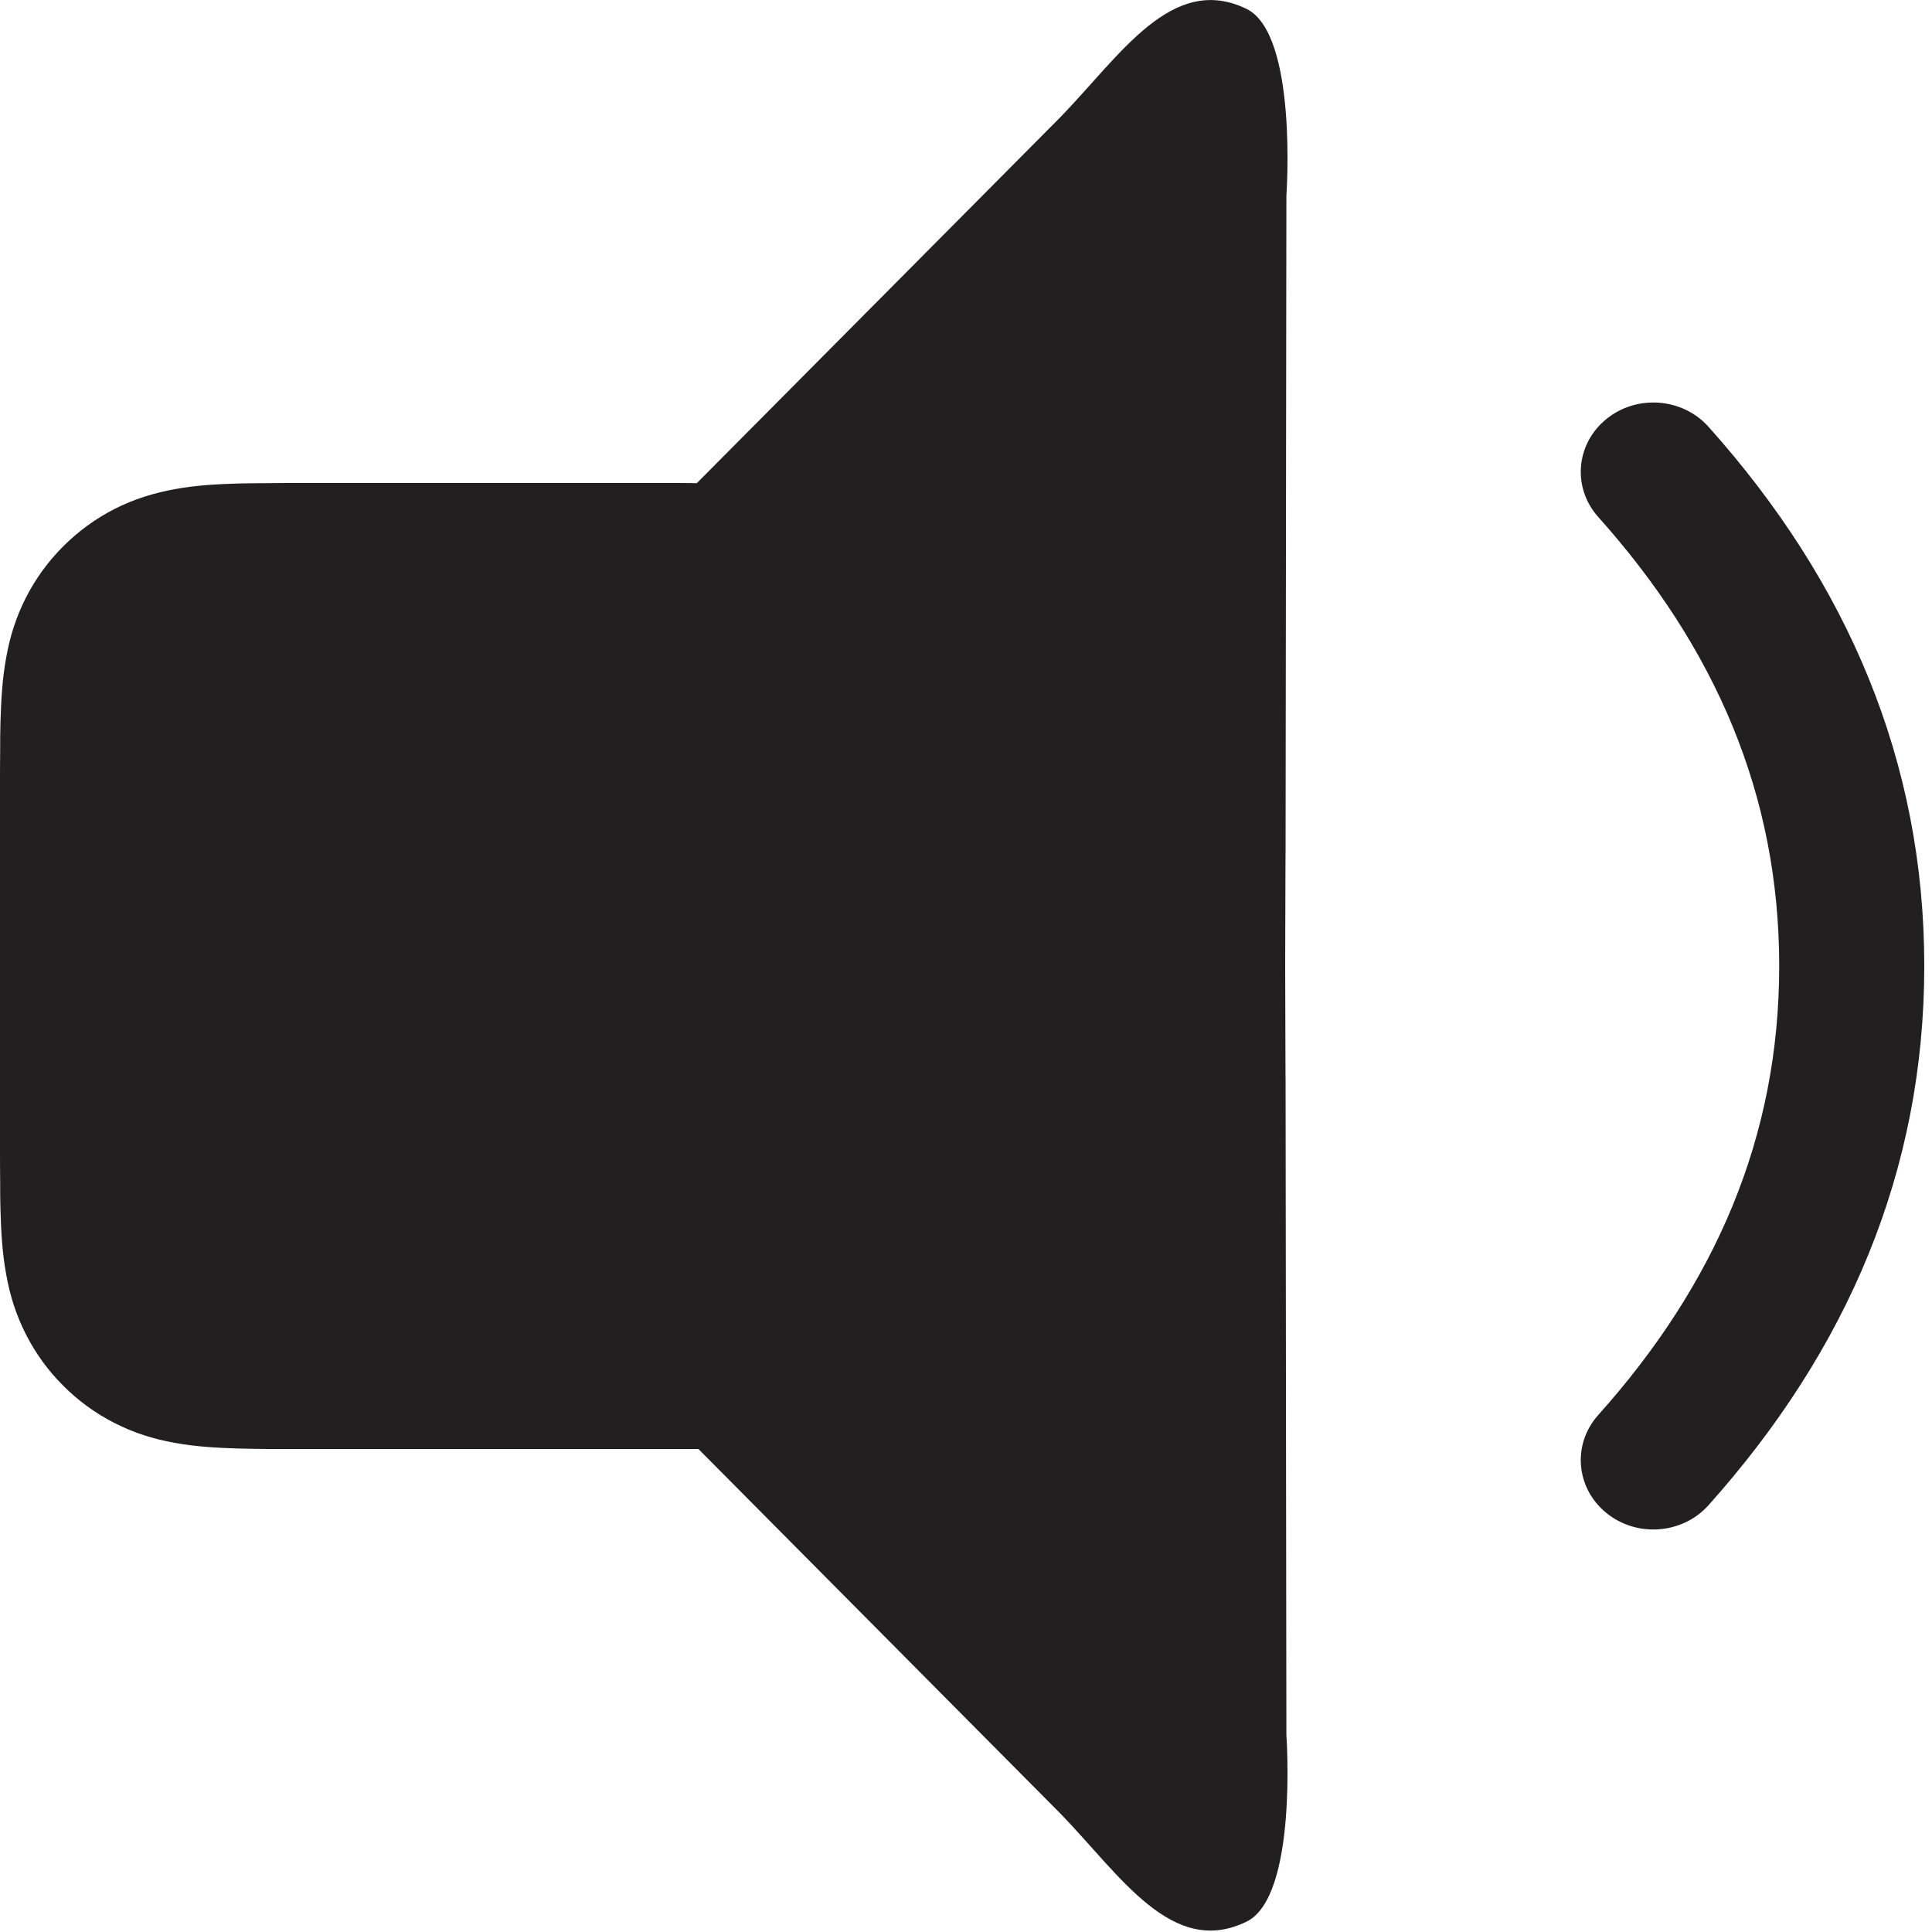
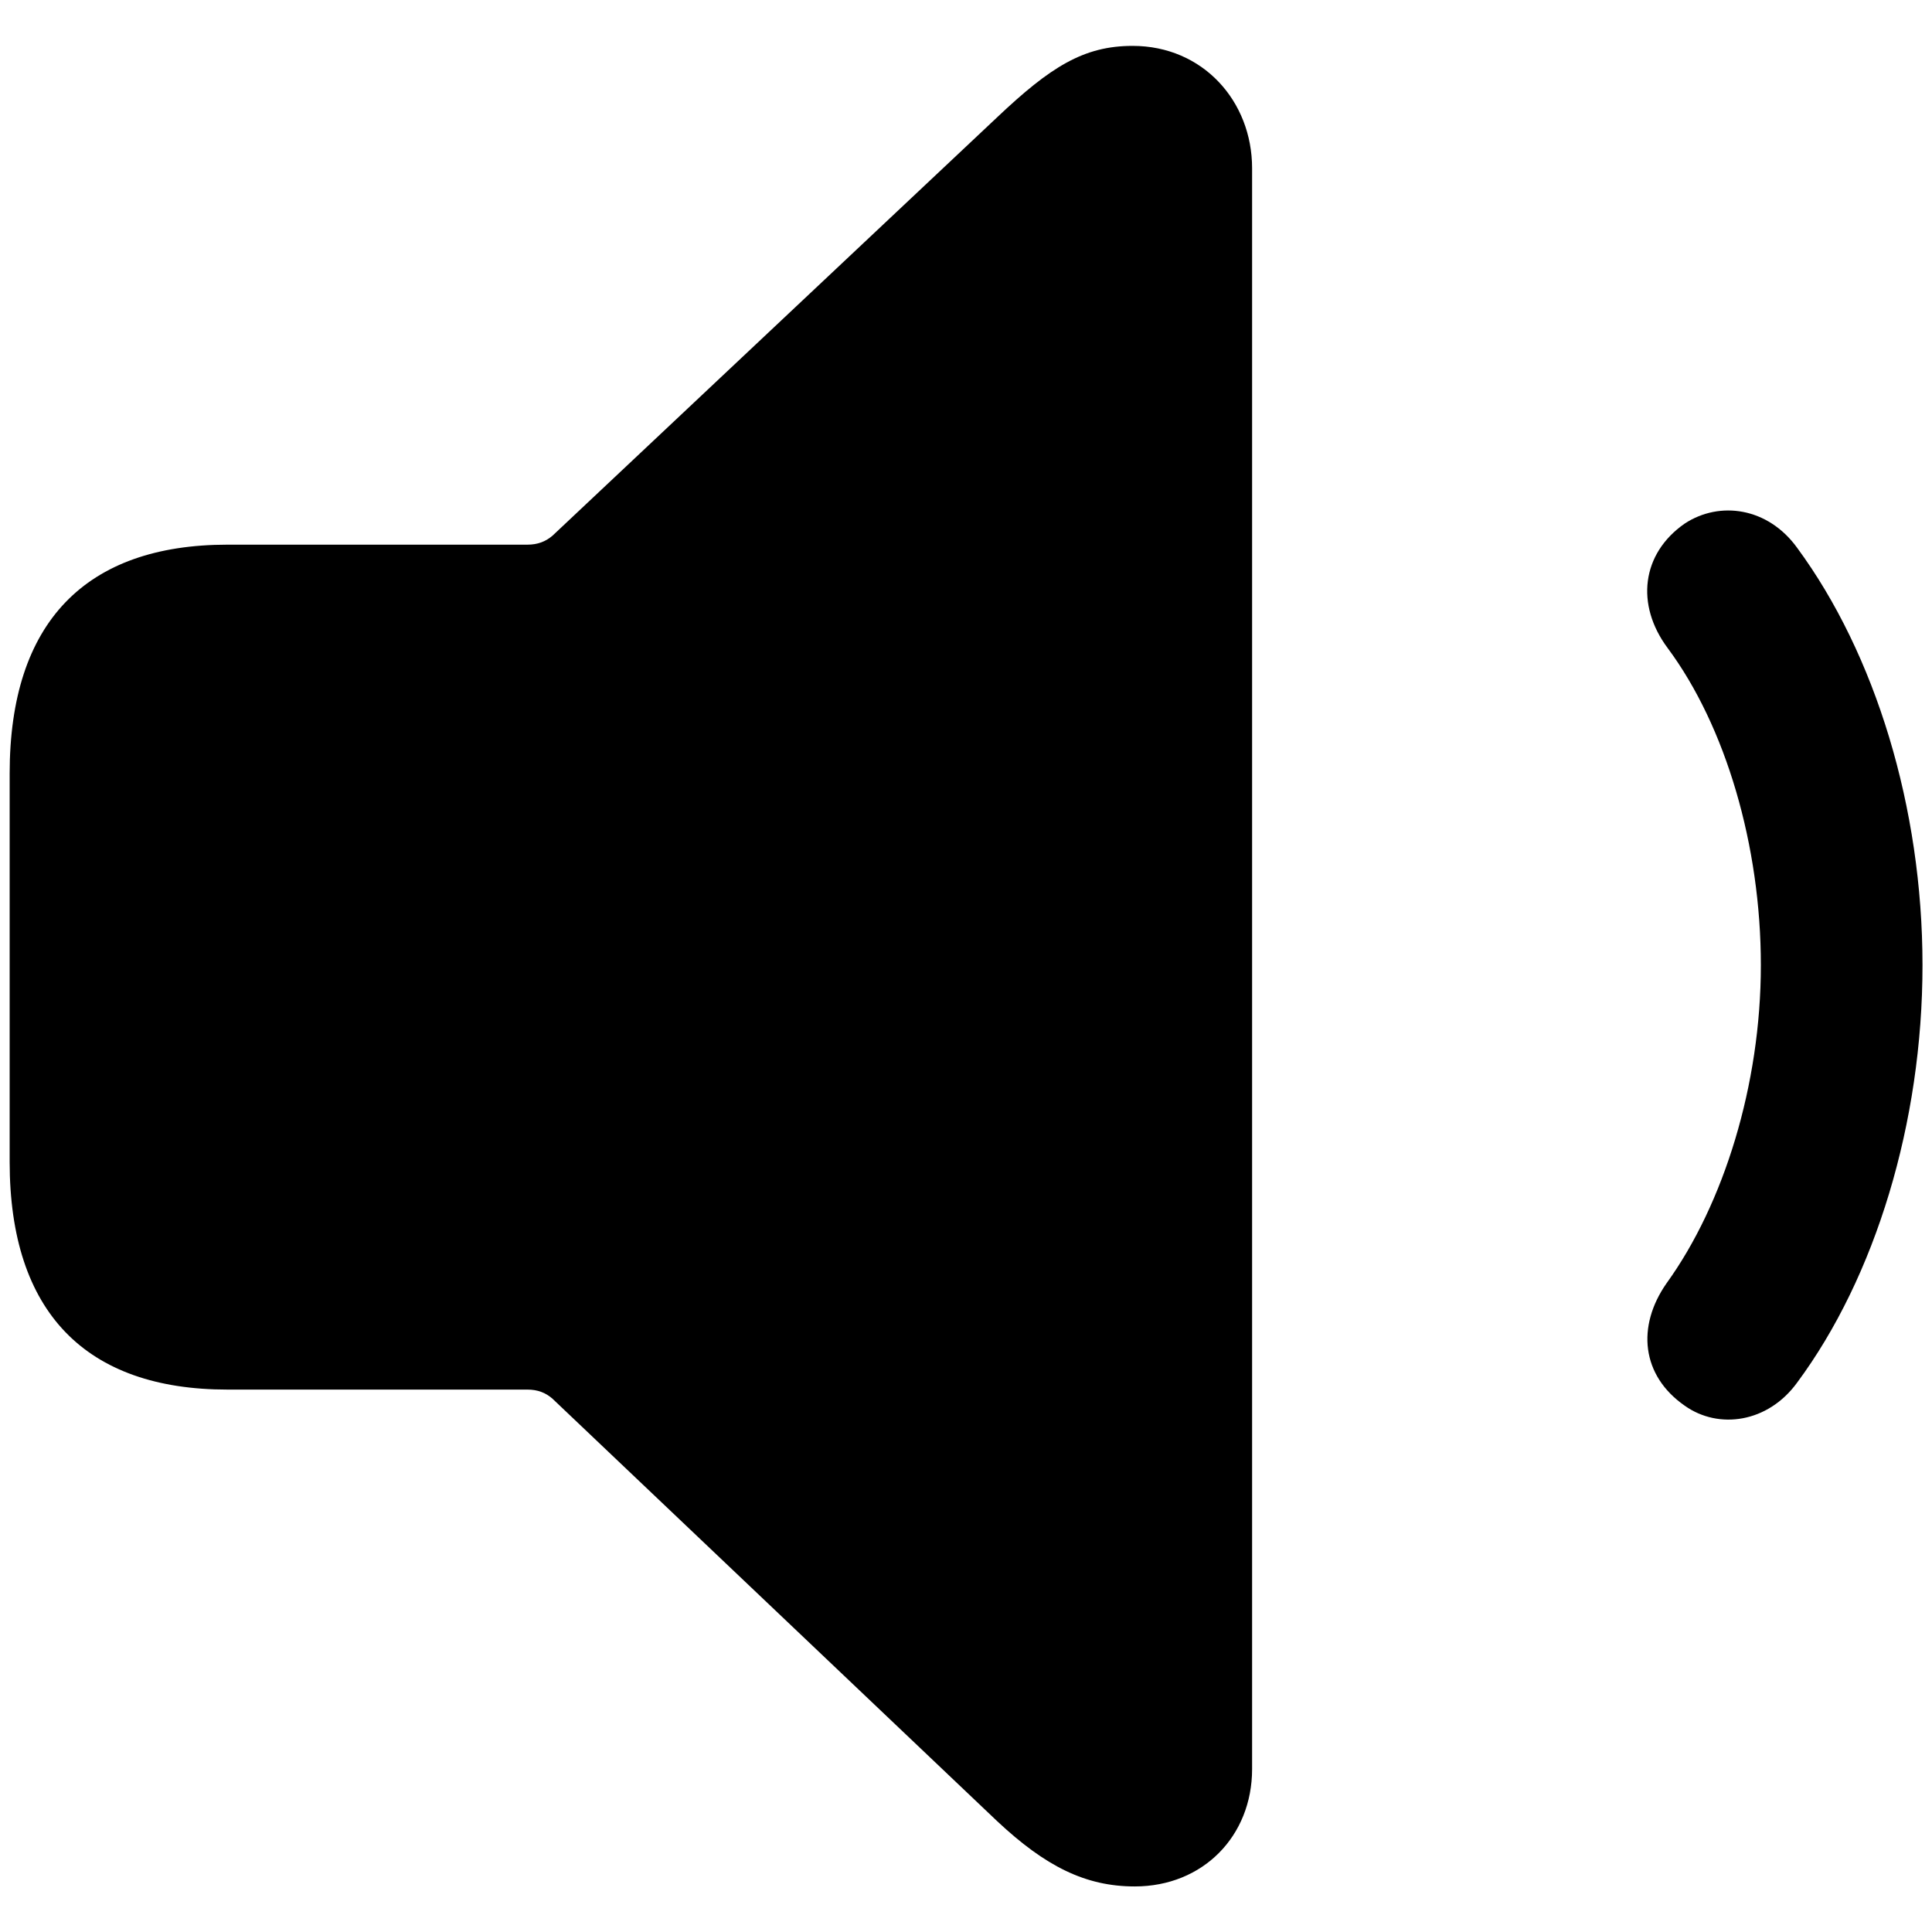
<svg xmlns="http://www.w3.org/2000/svg" width="12px" height="12px" viewBox="0 0 12 12" version="1.1">
-   <defs />
-   <g id="Page-1" stroke="none" stroke-width="1" fill="none" fill-rule="evenodd">
-     <g id="macOS-VolumeLo" fill="#221F20">
-       <path d="M11.051,6 C11.051,7.066 10.652,7.979 9.926,8.79 C9.765,8.971 9.787,9.242 9.977,9.397 C10.166,9.551 10.45,9.53 10.612,9.349 C11.477,8.382 11.952,7.27 11.952,6 C11.952,4.73 11.477,3.618 10.612,2.651 C10.45,2.47 10.166,2.449 9.977,2.603 C9.787,2.758 9.765,3.029 9.926,3.21 C10.652,4.021 11.051,4.934 11.051,6" id="Fill-1" />
-       <path d="M4.328,3.001 L6.589,0.725 C6.959,0.343 7.28,-0.169 7.742,0.055 C8.062,0.211 7.99,1.215 7.99,1.215 C7.99,1.215 7.987,3.484 7.984,5.971 C7.982,8.466 7.982,3.526 7.984,6.021 C7.987,8.508 7.99,10.777 7.99,10.777 C7.99,10.777 8.062,11.781 7.742,11.936 C7.28,12.161 6.959,11.649 6.589,11.267 L4.338,9 L4.123,9 L1.877,9 L1.662,9 C1.602,8.999 1.541,8.999 1.481,8.997 C1.349,8.993 1.217,8.986 1.087,8.962 C0.955,8.939 0.832,8.9 0.712,8.839 C0.594,8.779 0.486,8.701 0.393,8.607 C0.299,8.514 0.221,8.406 0.161,8.288 C0.1,8.168 0.061,8.045 0.038,7.913 C0.014,7.783 0.007,7.651 0.003,7.519 C0.001,7.459 0.001,7.399 0.001,7.338 C0,7.267 0,7.195 0,7.123 L0,4.877 C0,4.805 0,4.734 0.001,4.662 C0.001,4.602 0.001,4.541 0.003,4.481 C0.007,4.35 0.014,4.217 0.038,4.087 C0.061,3.955 0.1,3.832 0.161,3.712 C0.221,3.594 0.299,3.487 0.393,3.393 C0.486,3.3 0.594,3.221 0.712,3.161 C0.832,3.1 0.955,3.062 1.087,3.038 C1.217,3.014 1.349,3.007 1.481,3.003 C1.541,3.002 1.602,3.001 1.662,3.001 C1.734,3 1.805,3 1.877,3 L4.123,3 C4.192,3 4.26,3 4.328,3.001 Z" id="Combined-Shape" />
-     </g>
-   </g>
+   <path d="M7.048,11.717 C7.471,11.717 7.777,11.405 7.777,10.988 L7.777,1.045 C7.777,0.628 7.471,0.285 7.035,0.285 C6.73,0.285 6.524,0.416 6.194,0.728 L3.432,3.327 C3.389,3.364 3.339,3.383 3.276,3.383 L1.413,3.383 C0.534,3.383 0.06,3.863 0.06,4.804 L0.06,7.217 C0.06,8.152 0.534,8.631 1.413,8.631 L3.276,8.631 C3.339,8.631 3.389,8.65 3.432,8.688 L6.194,11.312 C6.493,11.592 6.742,11.717 7.048,11.717 Z M10.464,8.731 C10.675,8.881 10.981,8.837 11.162,8.588 C11.648,7.933 11.941,6.973 11.941,5.995 C11.941,5.016 11.648,4.062 11.162,3.402 C10.981,3.152 10.682,3.109 10.464,3.252 C10.195,3.439 10.158,3.757 10.358,4.025 C10.719,4.511 10.937,5.253 10.937,5.995 C10.937,6.737 10.707,7.478 10.351,7.971 C10.164,8.239 10.195,8.544 10.464,8.731 Z" />
</svg>
